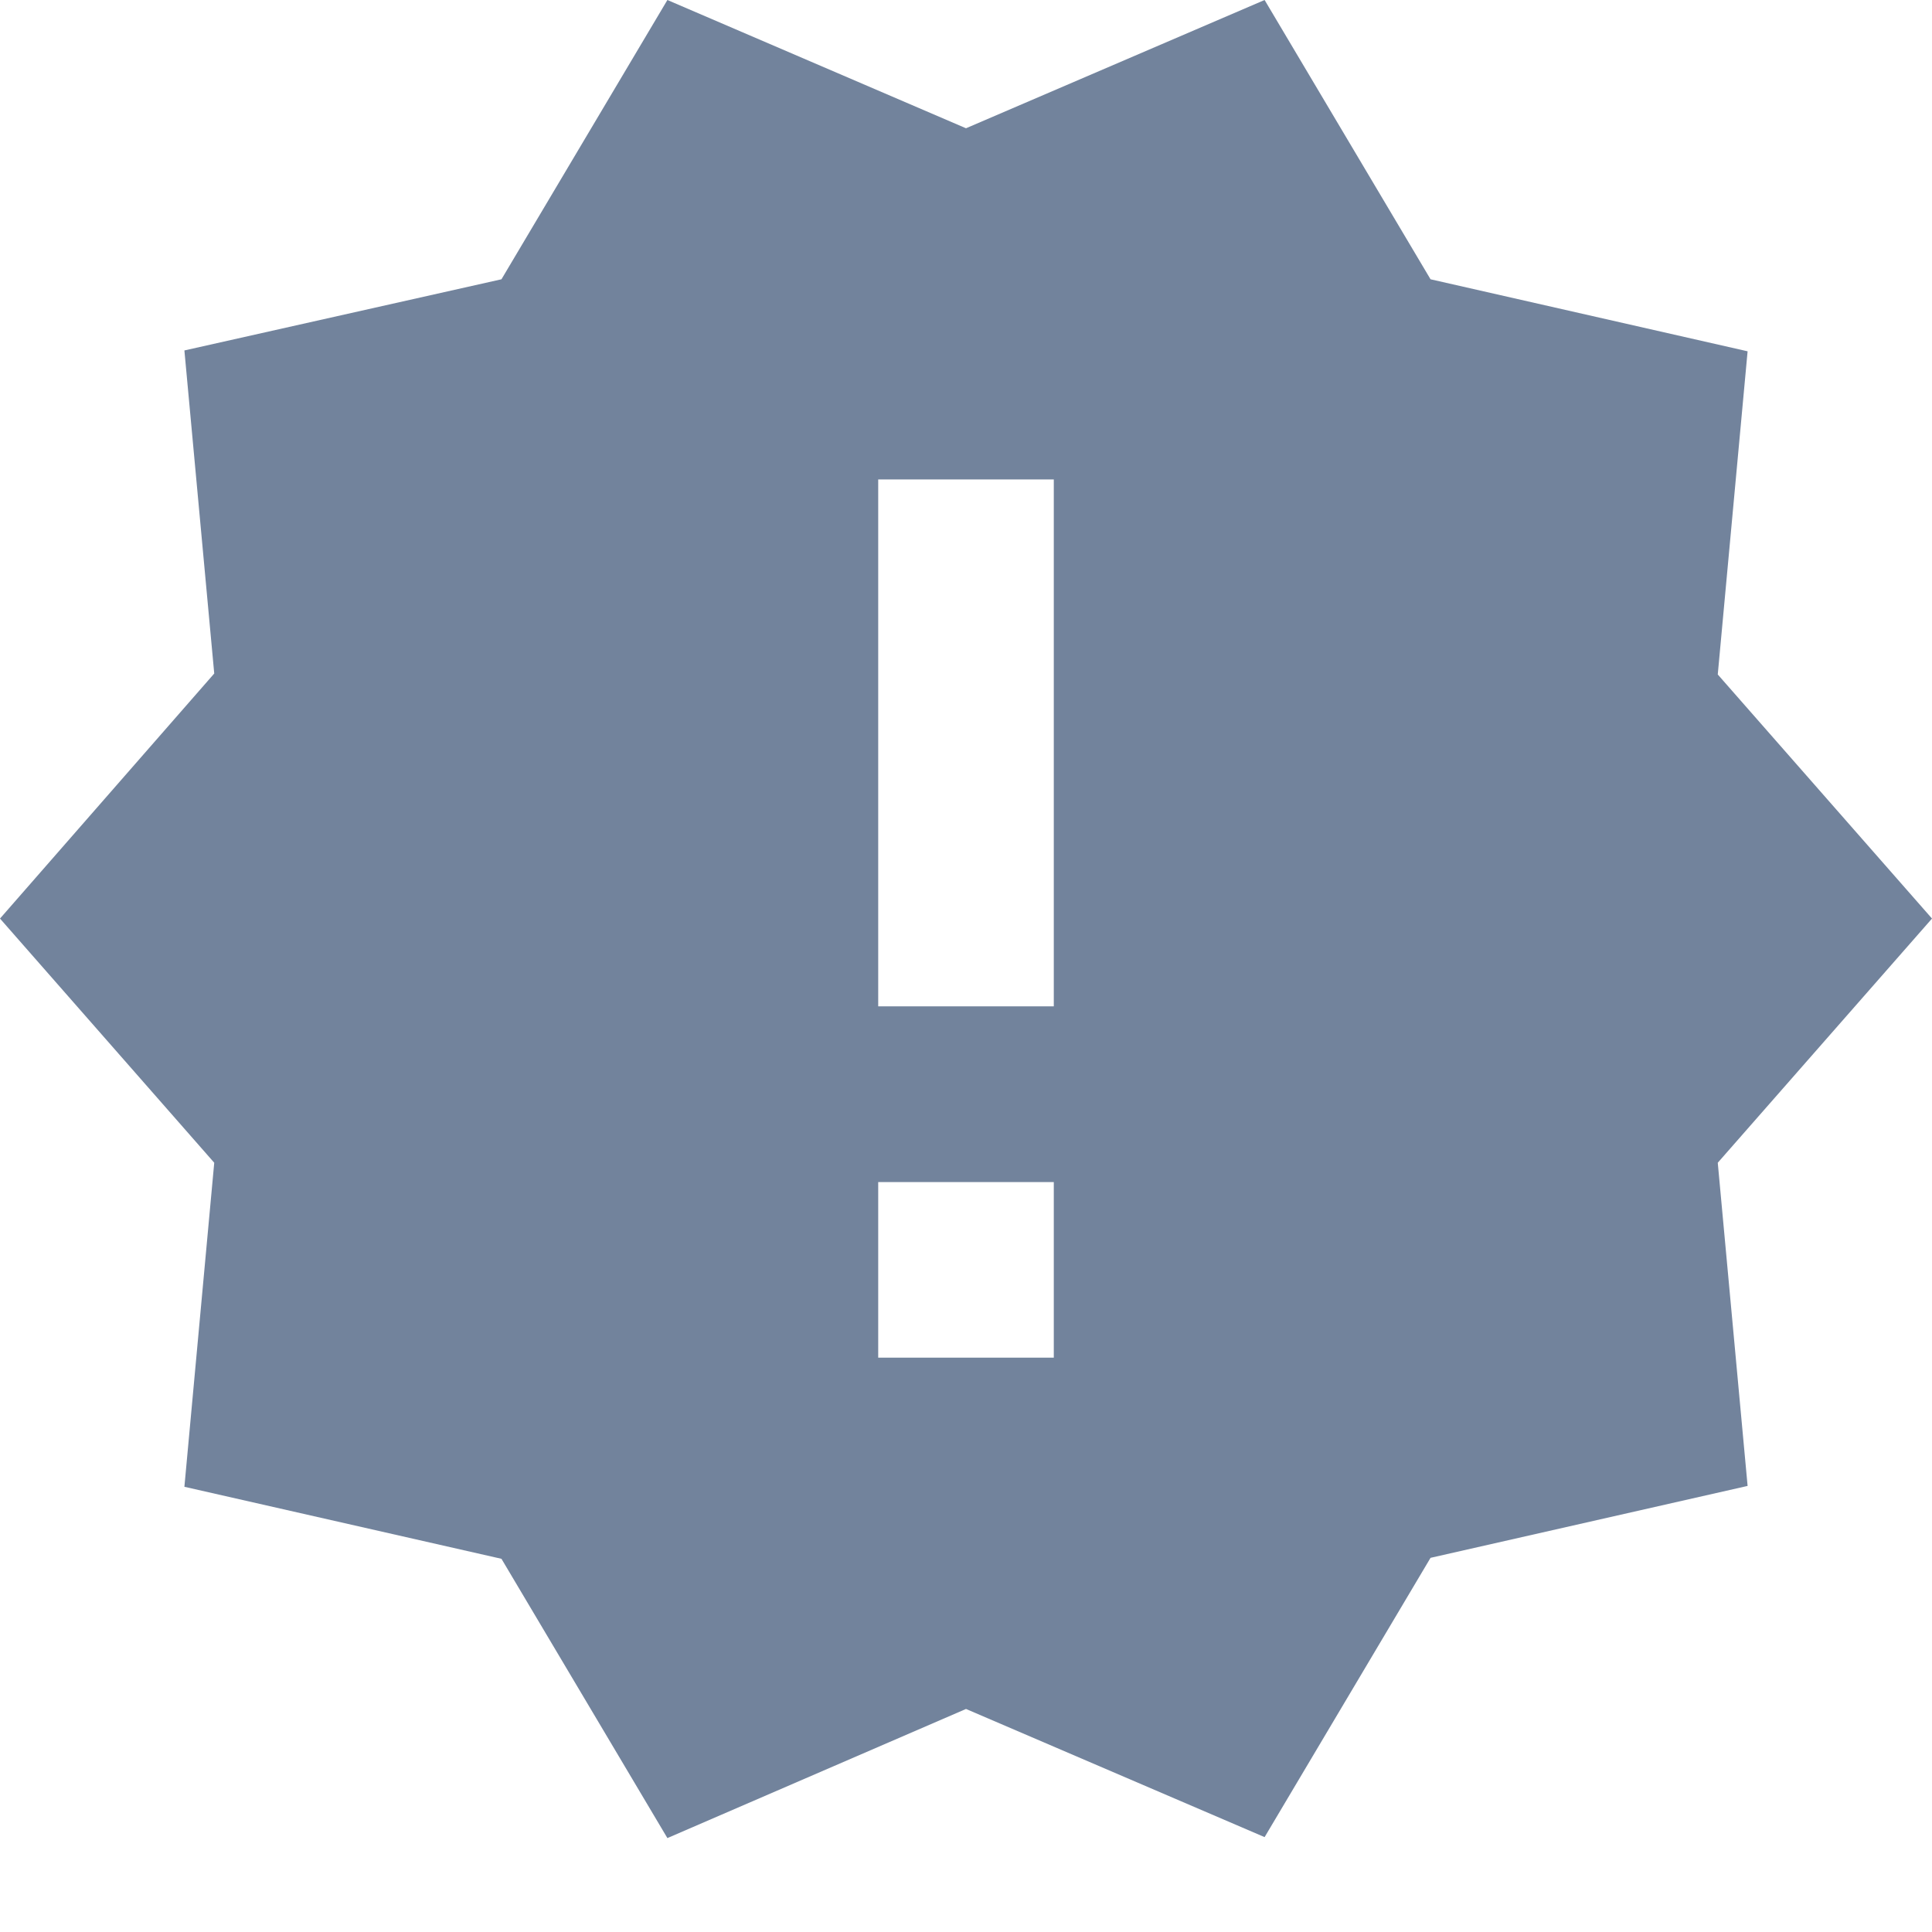
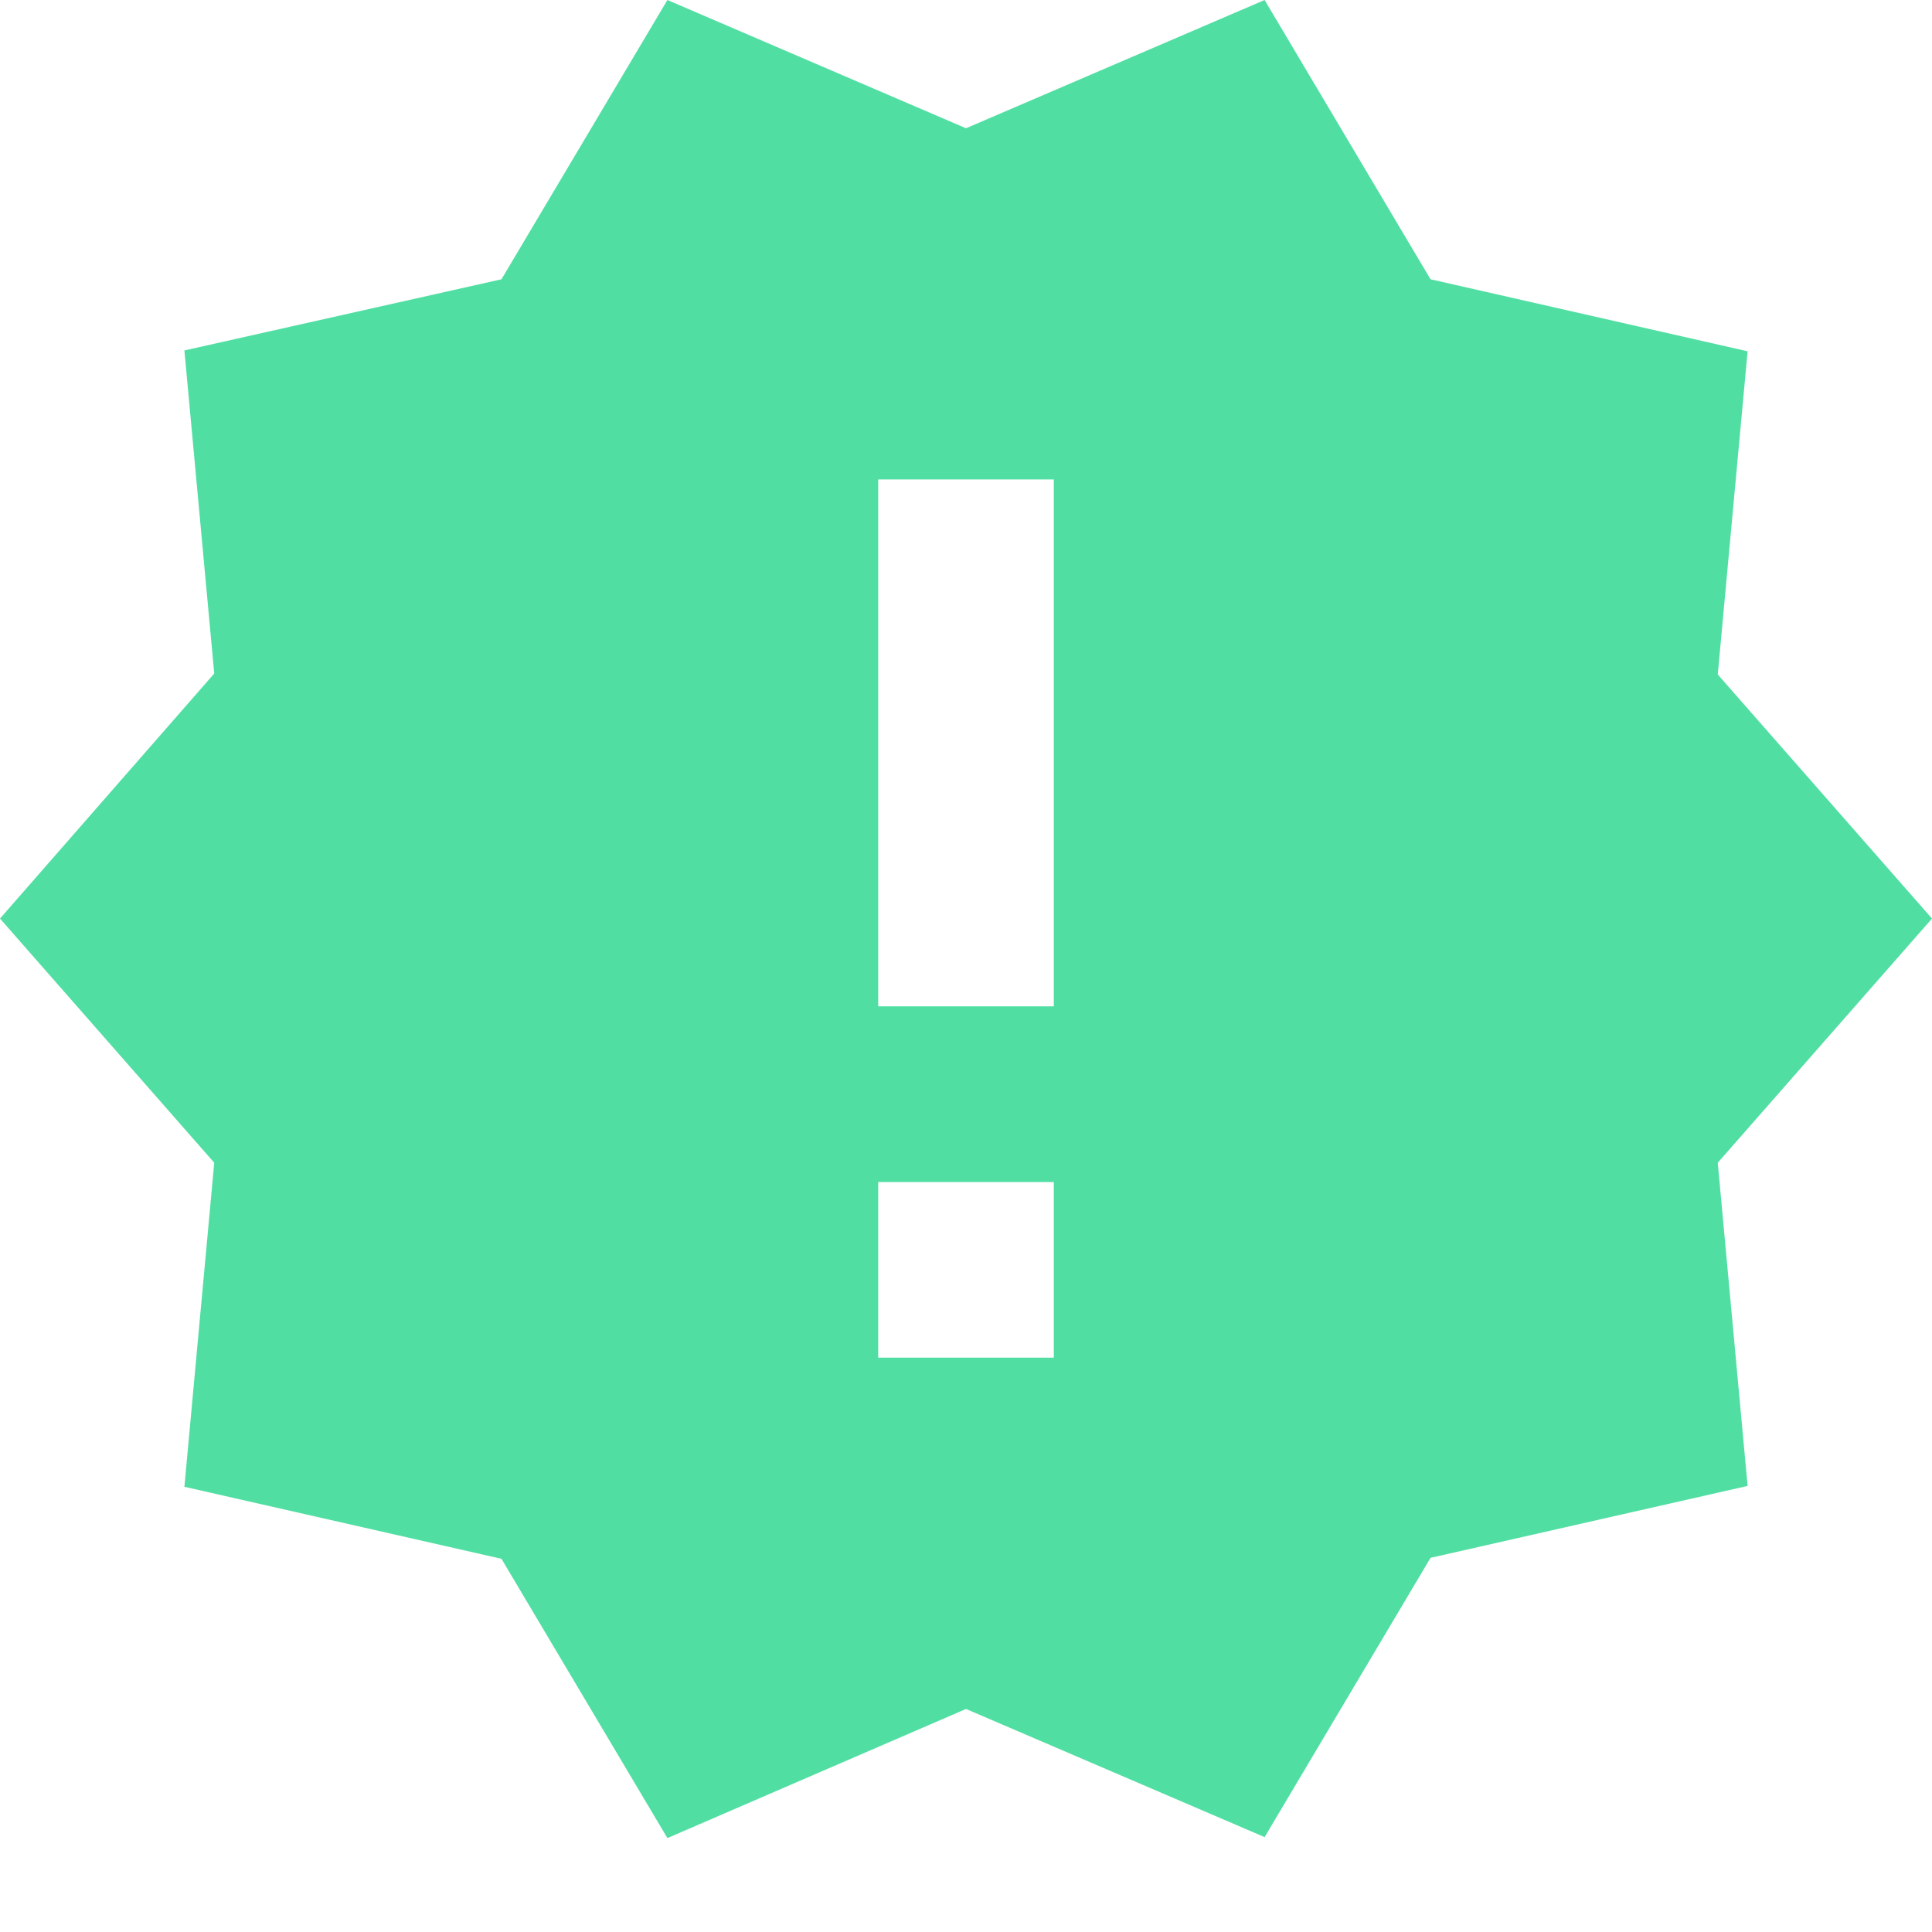
<svg xmlns="http://www.w3.org/2000/svg" width="18" height="18" viewBox="0 0 18 18" fill="none">
-   <path d="M18 8.558L16.004 6.284L16.282 3.273L13.328 2.602L11.782 -3.12112e-08L9 1.195L6.218 -3.12112e-08L4.672 2.602L1.718 3.265L1.996 6.275L0 8.558L1.996 10.833L1.718 13.852L4.672 14.523L6.218 17.125L9 15.922L11.782 17.116L13.328 14.514L16.282 13.844L16.004 10.833L18 8.558ZM9.818 12.649H8.182V11.013H9.818V12.649ZM9.818 9.376H8.182V4.467H9.818V9.376Z" fill="#72839C" />
+   <path d="M18 8.558L16.004 6.284L16.282 3.273L13.328 2.602L11.782 -3.12112e-08L9 1.195L6.218 -3.12112e-08L4.672 2.602L1.718 3.265L1.996 6.275L0 8.558L1.996 10.833L1.718 13.852L4.672 14.523L6.218 17.125L9 15.922L11.782 17.116L13.328 14.514L16.282 13.844L16.004 10.833L18 8.558ZM9.818 12.649H8.182V11.013H9.818V12.649ZM9.818 9.376H8.182V4.467H9.818V9.376Z" fill="#51dea3" />
</svg>
